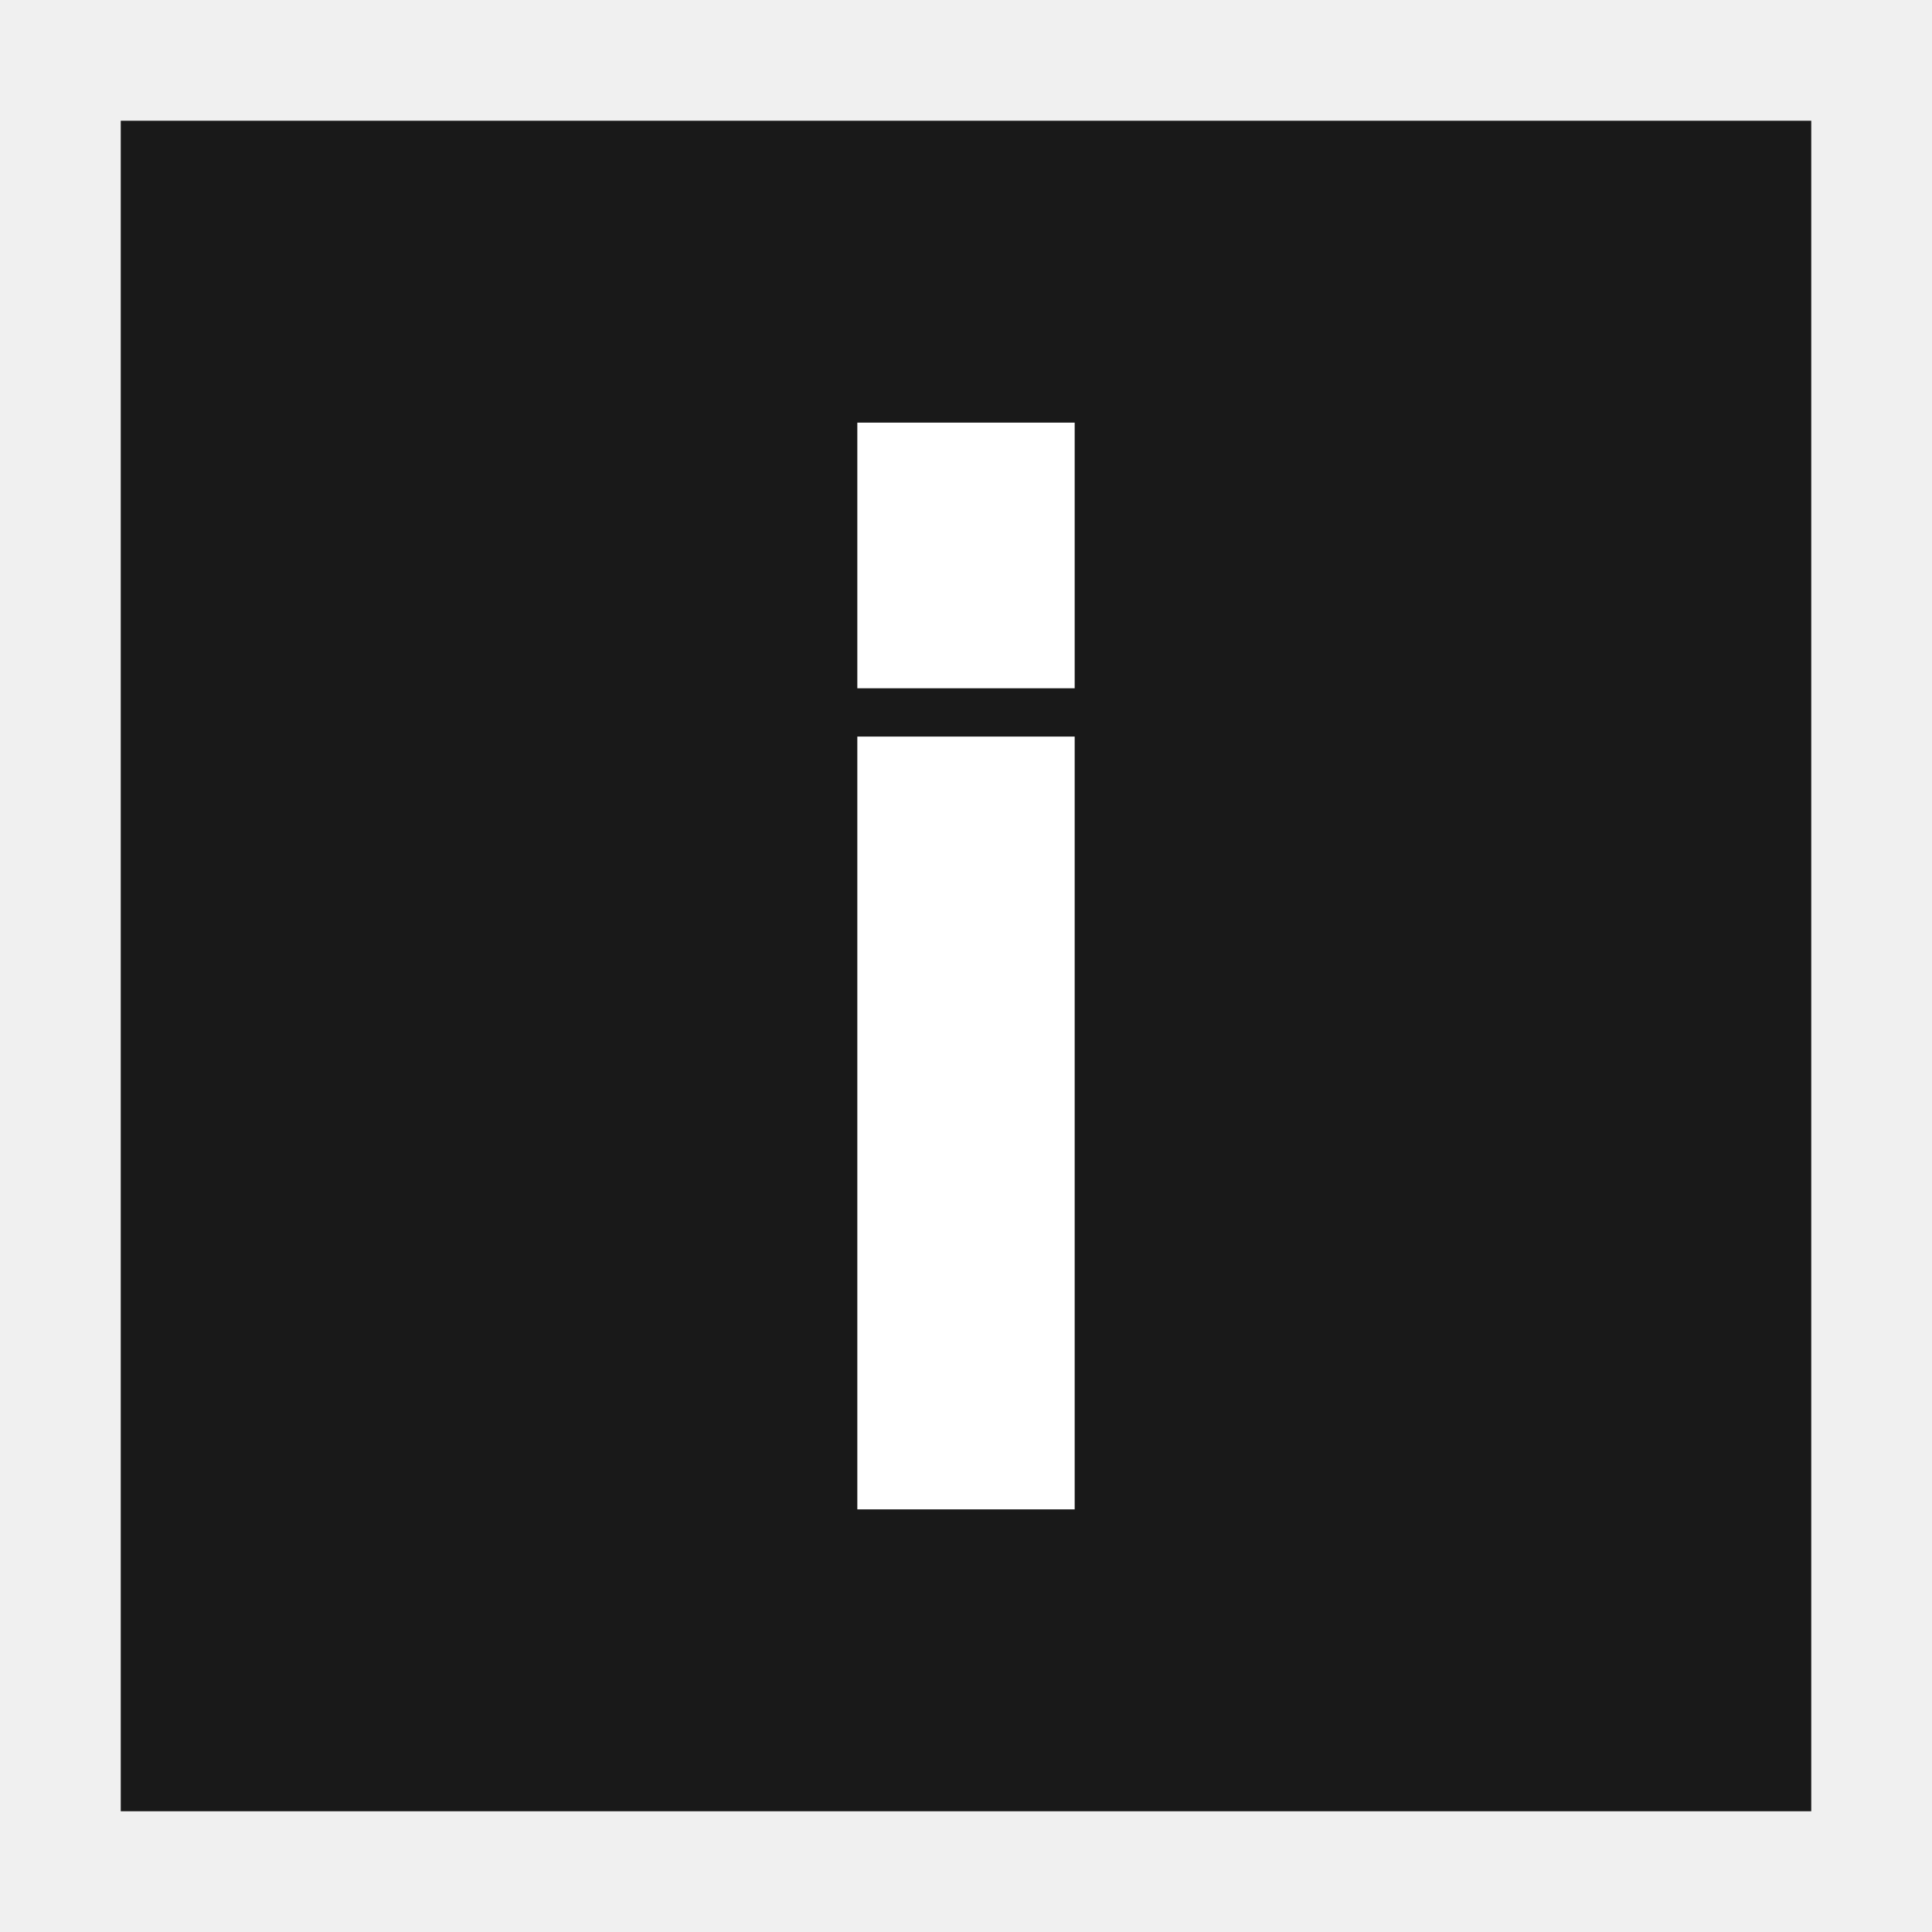
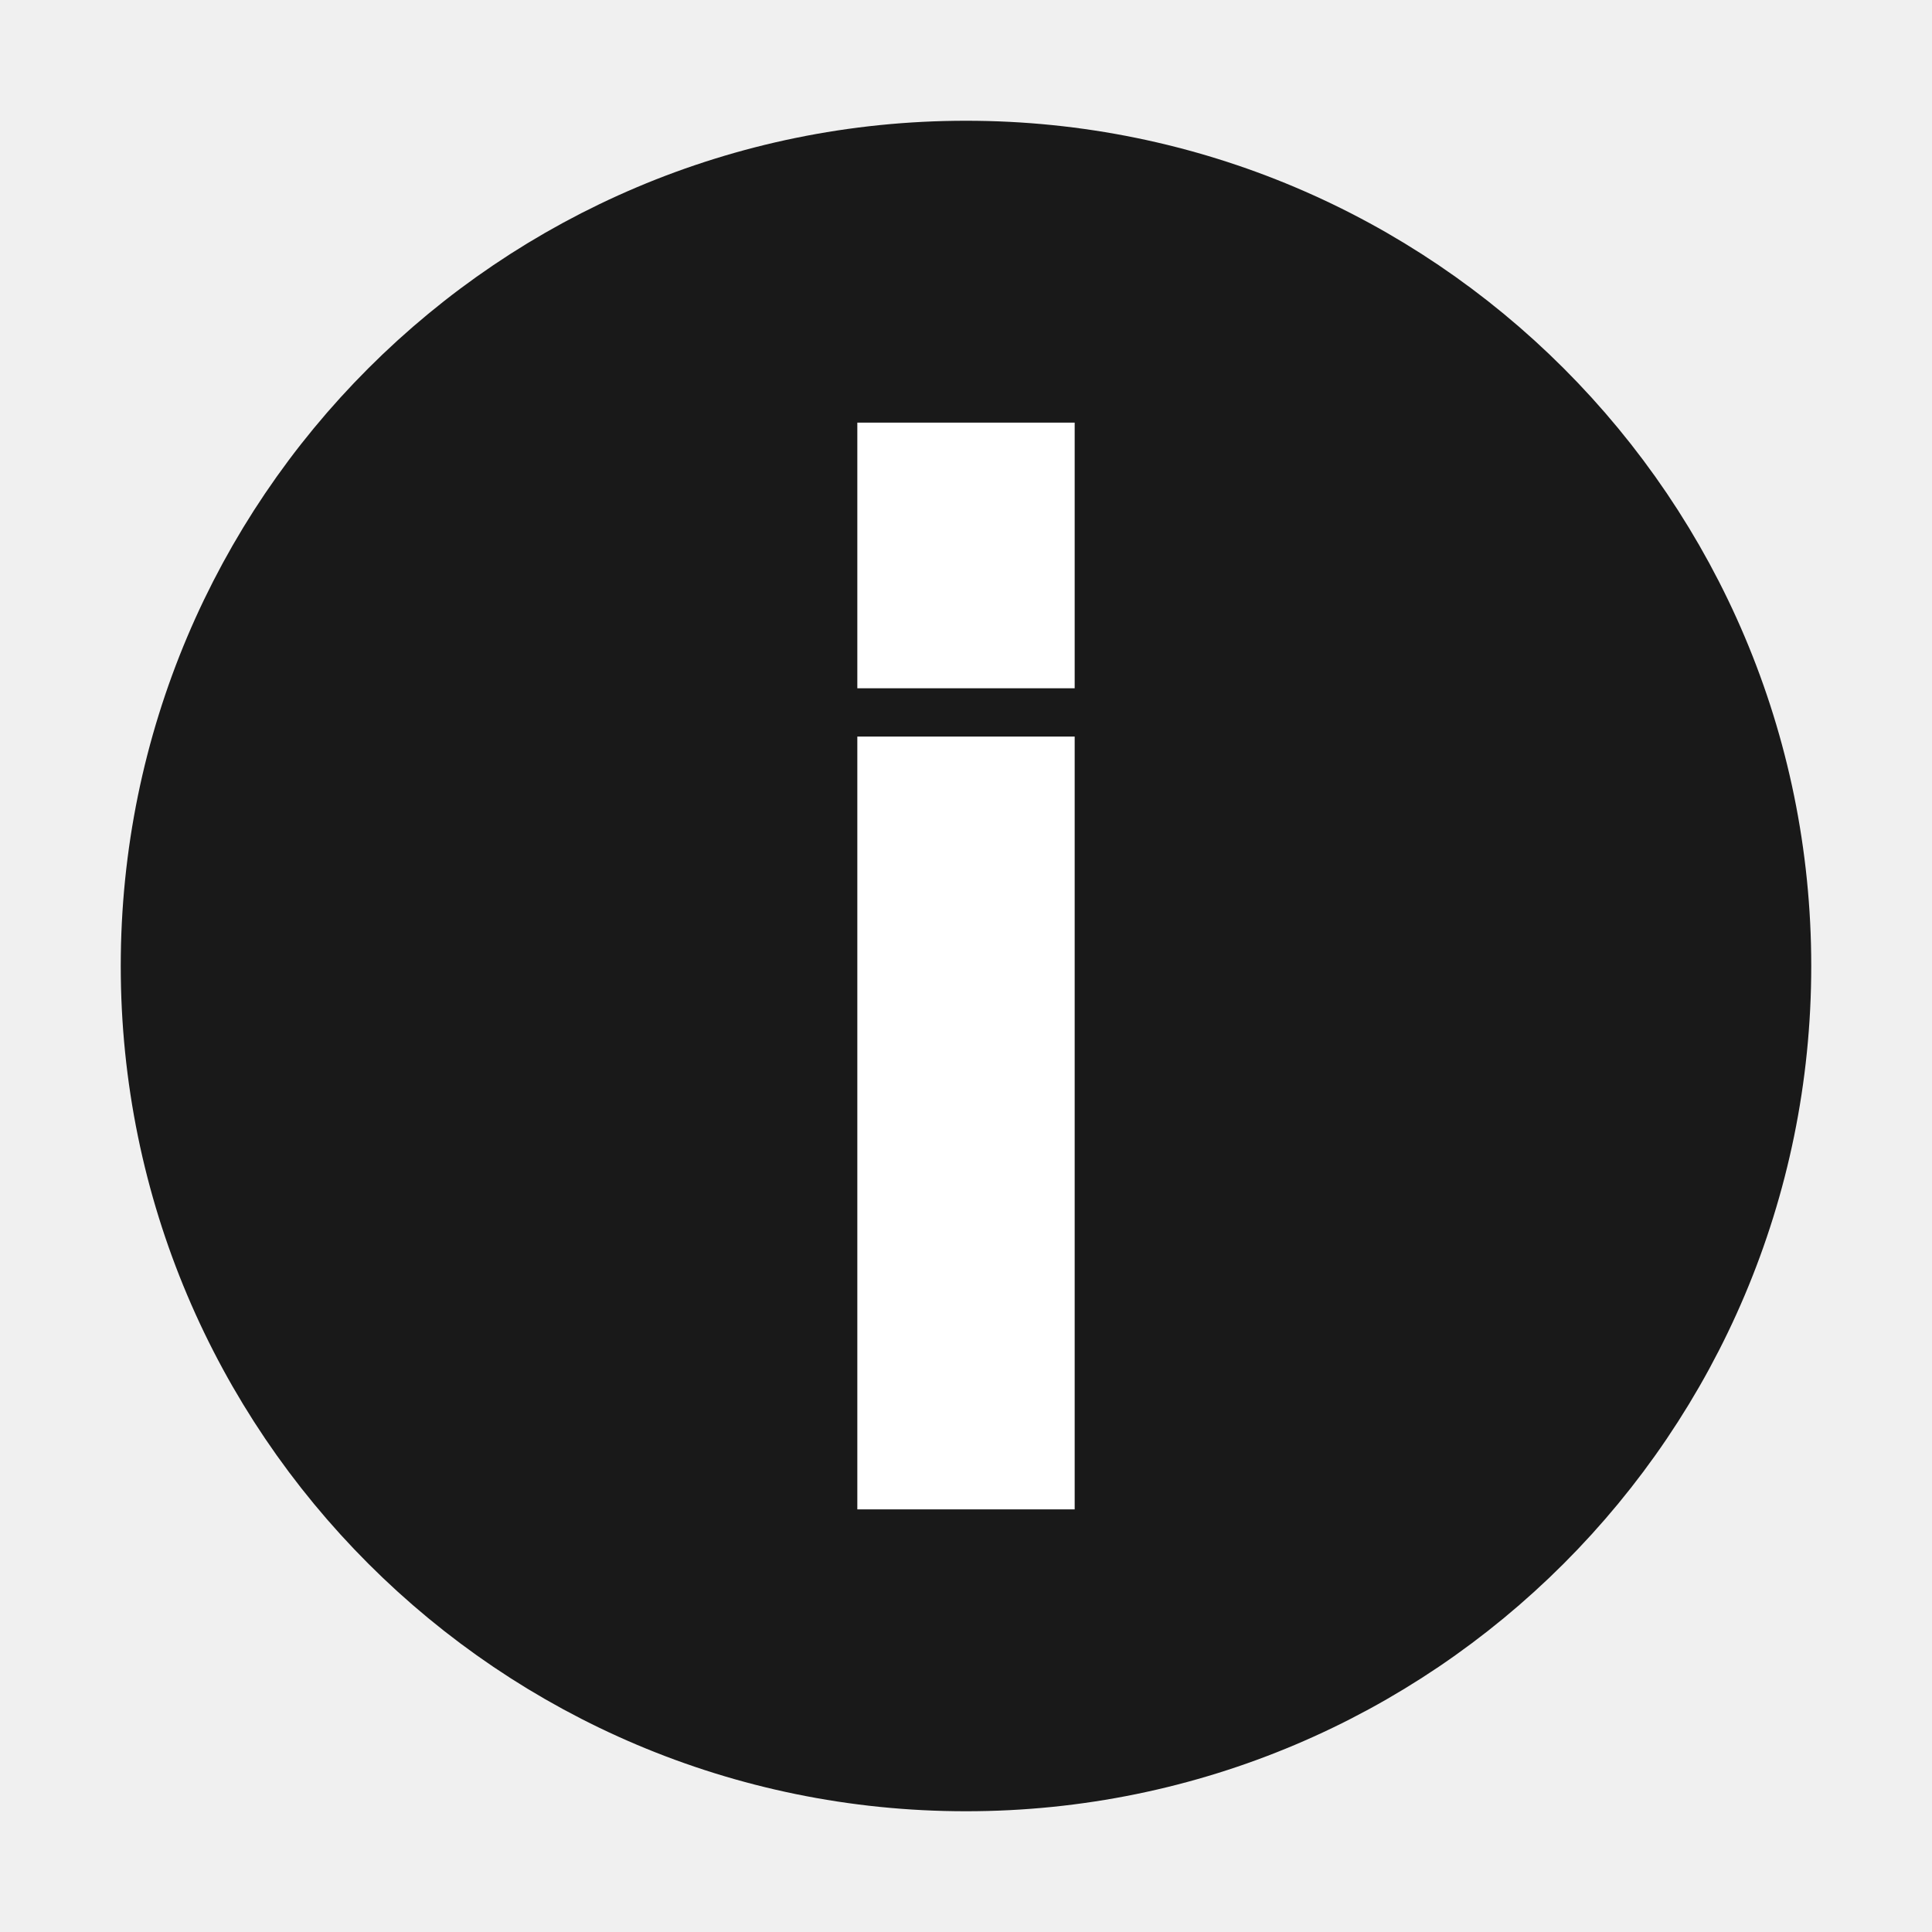
<svg xmlns="http://www.w3.org/2000/svg" viewBox="0 0 16 16" width="48" height="48" fill="none" stroke="#191919" stroke-width="1.6" stroke-linecap="square" stroke-linejoin="miter">
-   <path d="M1.5 1.5h13v13h-13z" style="fill:#191919;stroke:#191919" stroke-width="1" />
+   <circle cx="8" cy="8" r="6.5" style="fill:#191919;stroke:#191919" stroke-width="1" />
  <path d="M8 7v4.6M8 4.4v.4" style="fill:none;stroke:#ffffff" stroke-width="1.8" />
</svg>
